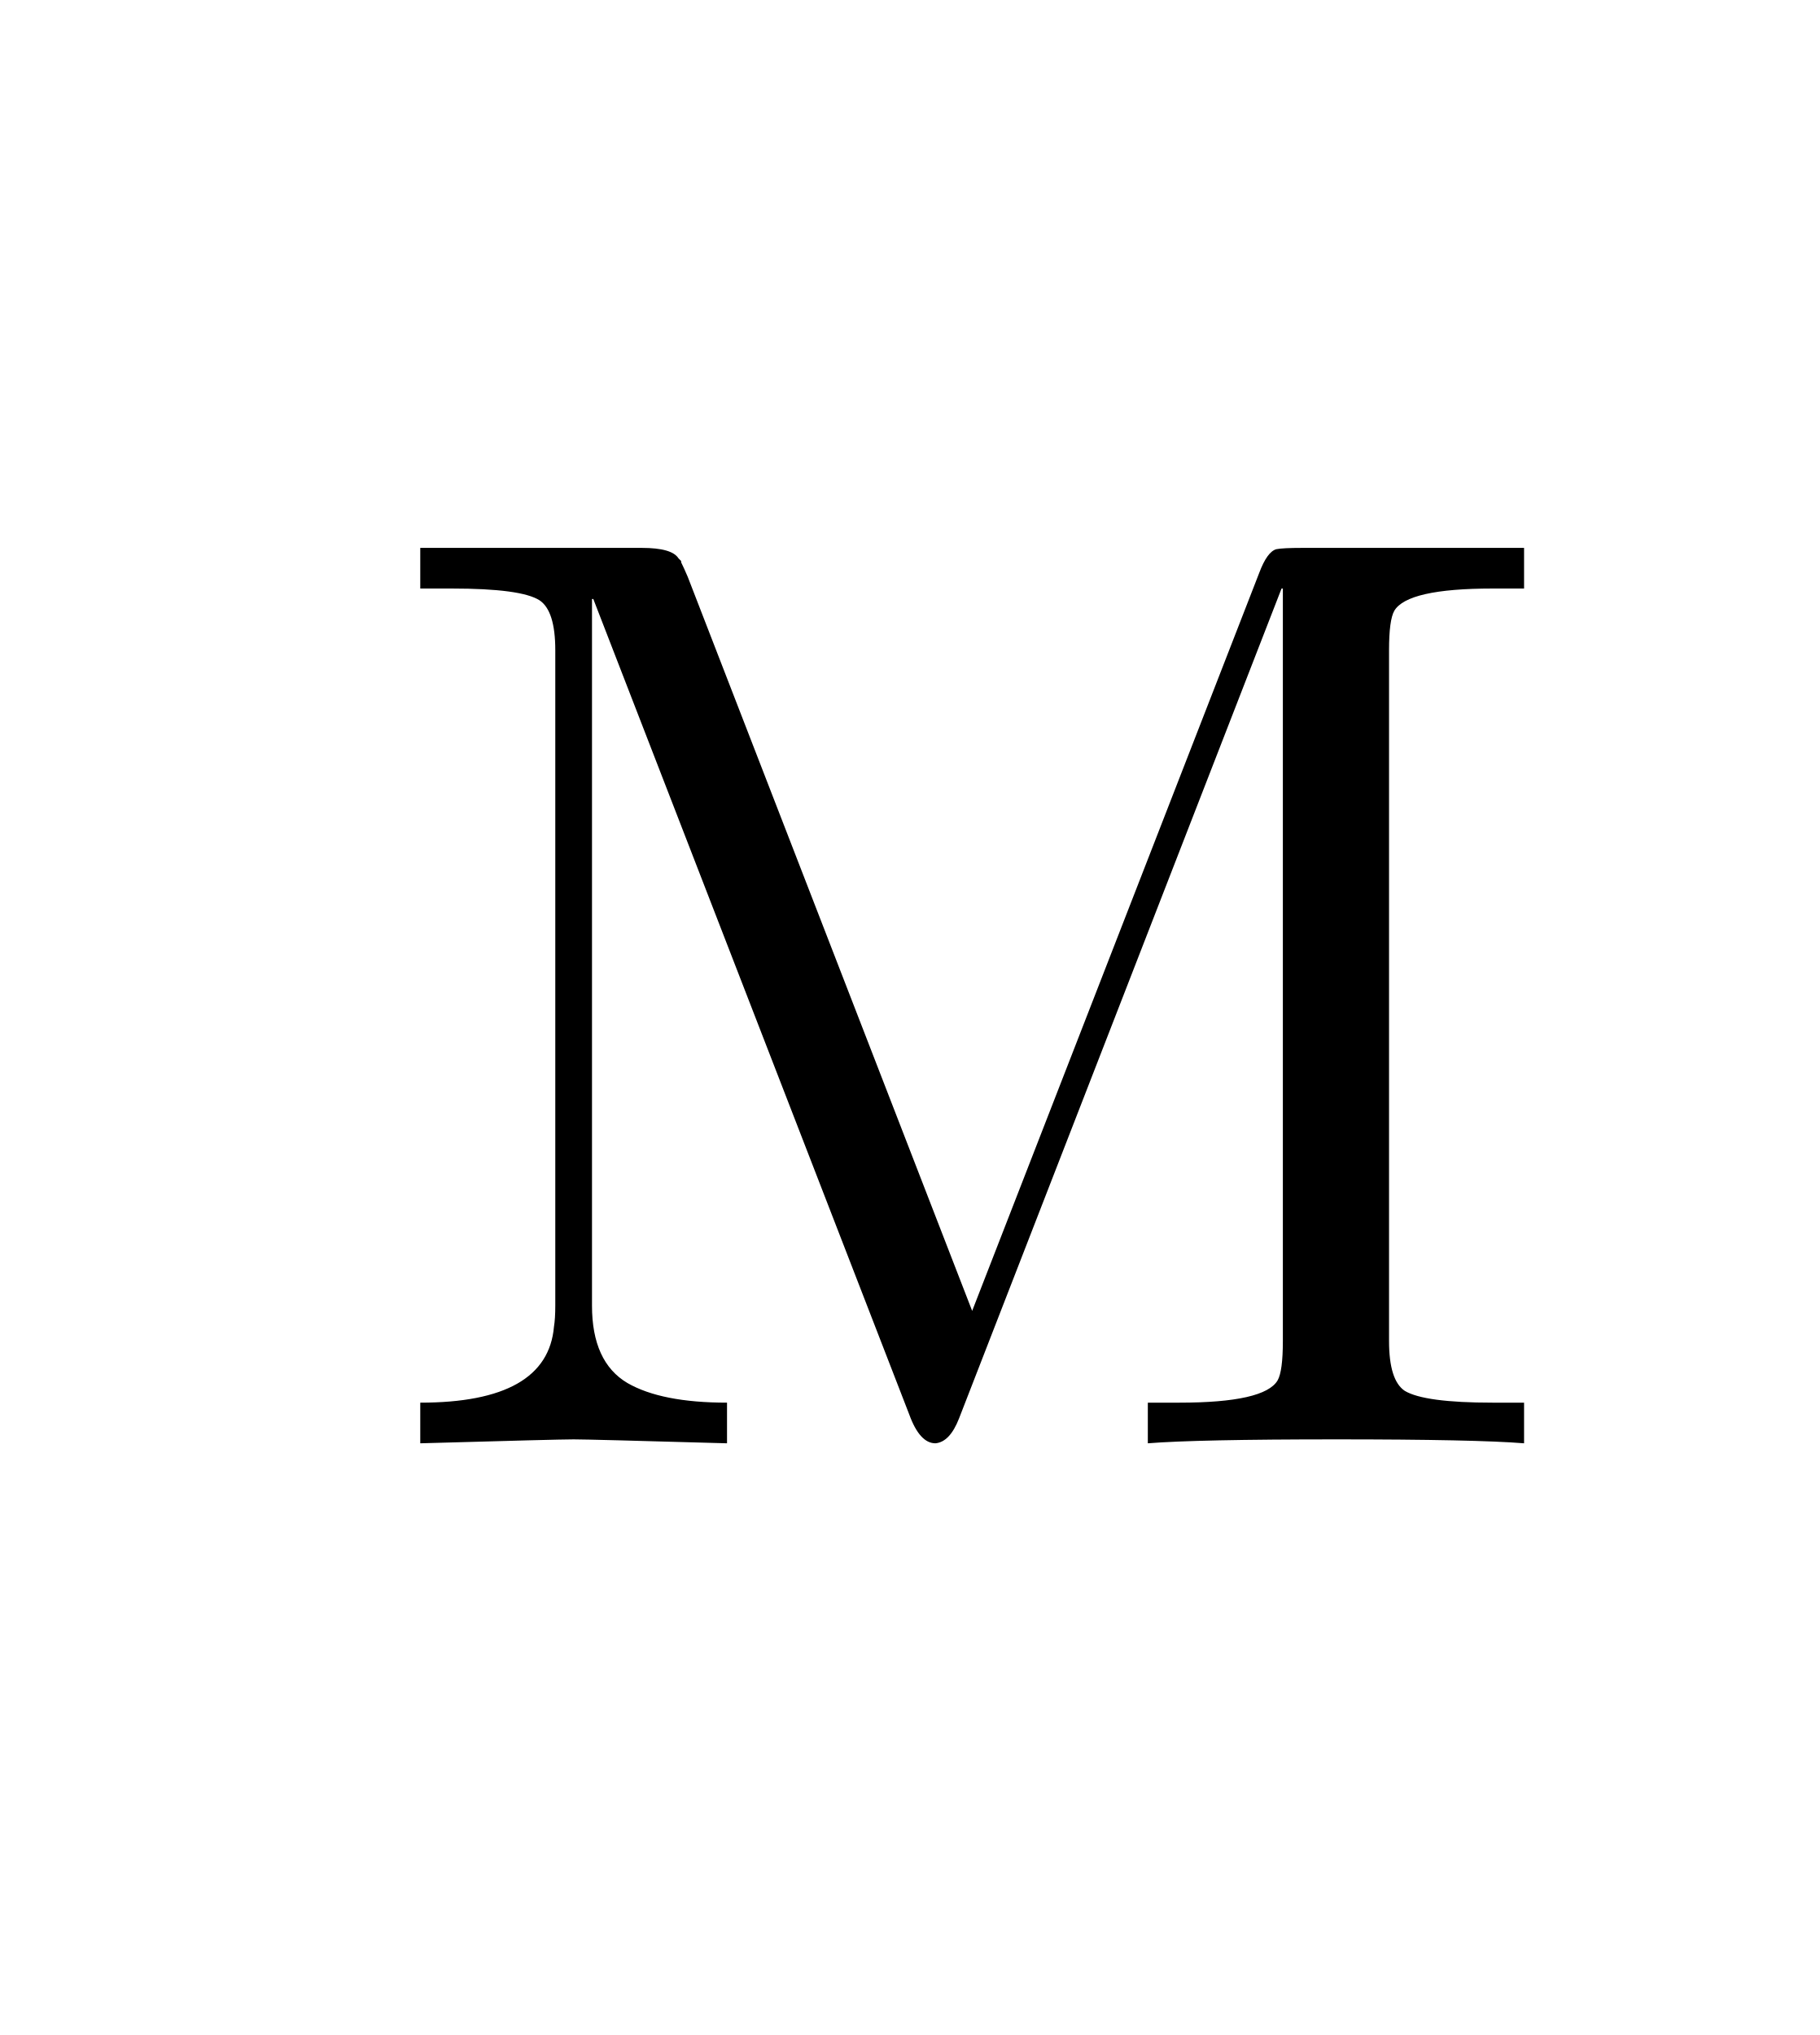
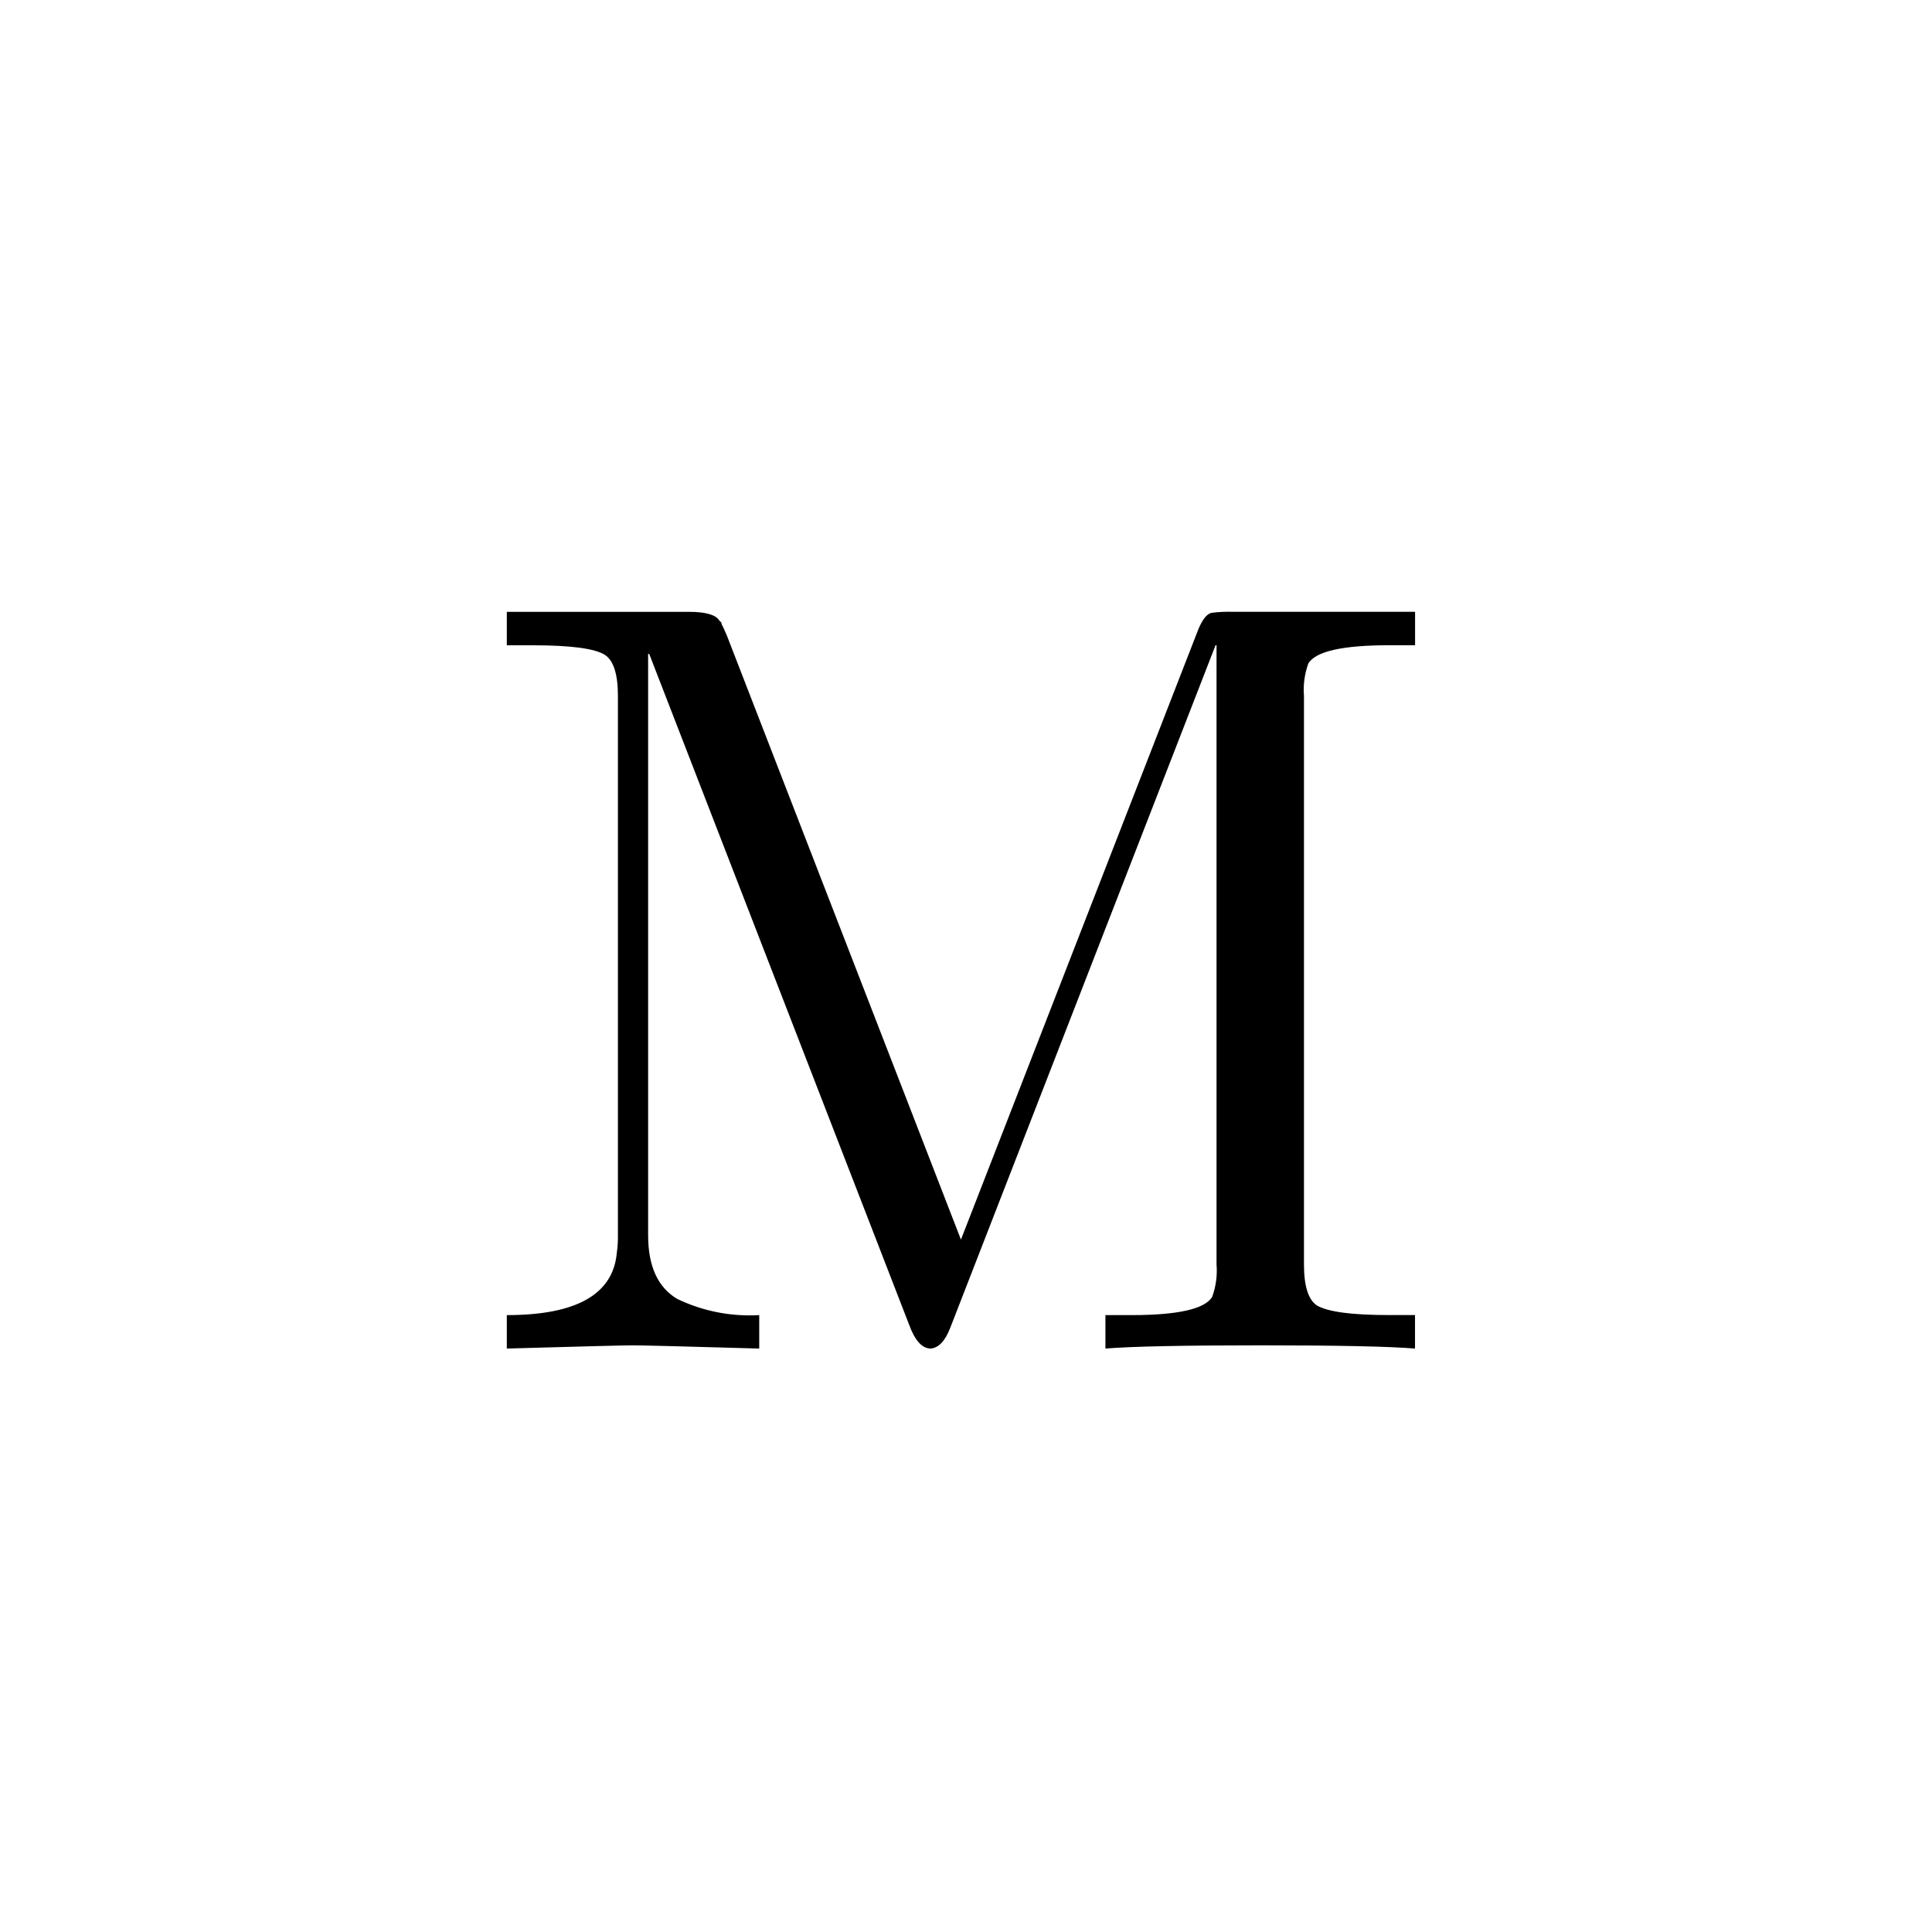
- <svg xmlns="http://www.w3.org/2000/svg" version="1.1" width="93" height="104">
-   <defs>
-     <clipPath id="tQPTNXVQxBah">
-       <path fill="none" stroke="none" d=" M 0 0 L 93 0 L 93 104 L 0 104 L 0 0 Z" />
-     </clipPath>
-   </defs>
-   <g transform="scale(1,1)" clip-path="url(#tQPTNXVQxBah)">
-     <g transform="translate(-136,-56)">
-       <g transform="scale(67,67)">
-         <g transform="translate(2.313433,1.936731)">
-           <path fill="rgb(0,0,0)" stroke="none" paint-order="stroke fill markers" d=" M 0.241 -0.661 L 0.458 -0.101 L 0.677 -0.664 Q 0.683 -0.68 0.69 -0.682 Q 0.695 -0.683 0.71 -0.683 L 0.879 -0.683 L 0.879 -0.652 L 0.855 -0.652 Q 0.79 -0.652 0.78 -0.635 Q 0.776 -0.628 0.776 -0.605 L 0.776 -0.078 Q 0.776 -0.048 0.788 -0.04 L 0.788 -0.04 Q 0.803 -0.031 0.855 -0.031 L 0.879 -0.031 L 0.879 0 Q 0.842 -0.003 0.736 -0.003 Q 0.629 -0.003 0.592 0 L 0.592 -0.031 L 0.616 -0.031 Q 0.681 -0.031 0.691 -0.048 Q 0.695 -0.055 0.695 -0.078 L 0.695 -0.652 L 0.694 -0.652 L 0.448 -0.019 Q 0.441 -0.001 0.43 0 Q 0.418 0 0.41 -0.022 L 0.169 -0.644 L 0.168 -0.644 L 0.168 -0.105 Q 0.168 -0.062 0.195 -0.046 Q 0.221 -0.031 0.271 -0.031 L 0.271 0 Q 0.166 -0.003 0.154 -0.003 Q 0.142 -0.003 0.037 0 L 0.037 -0.031 Q 0.134 -0.031 0.139 -0.089 Q 0.14 -0.095 0.14 -0.105 L 0.14 -0.605 Q 0.14 -0.635 0.128 -0.643 Q 0.114 -0.652 0.061 -0.652 L 0.037 -0.652 L 0.037 -0.683 L 0.206 -0.683 Q 0.229 -0.683 0.234 -0.675 L 0.235 -0.674 L 0.235 -0.674 L 0.236 -0.673 L 0.236 -0.672 Q 0.238 -0.668 0.241 -0.661 Z" />
-         </g>
+ <svg xmlns="http://www.w3.org/2000/svg" id="_29-5M" data-name="29-5M" width="120" height="120" viewBox="0 0 120 120">
+   <path id="Path_71" data-name="Path 71" d="M120,0H0V120H120Z" fill="none" />
+   <g id="Group_996" data-name="Group 996" transform="translate(-126 -46)">
+     <g id="Group_980" data-name="Group 980">
+       <g id="Group_979" data-name="Group 979" transform="translate(155 129.761)">
+         <path id="Path_664" data-name="Path 664" d="M16.147-44.287,30.686-6.767,45.359-44.488q.4-1.072.871-1.206a8.429,8.429,0,0,1,1.34-.067H58.893v2.077H57.285q-4.355,0-5.025,1.139a4.781,4.781,0,0,0-.268,2.01V-5.226q0,2.01.8,2.546h0q1.005.6,4.489.6h1.608V0q-2.479-.2-9.581-.2-7.169,0-9.648.2V-2.077h1.608q4.355,0,5.025-1.139a4.781,4.781,0,0,0,.268-2.01V-43.684H46.5L30.016-1.273Q29.547-.067,28.81,0q-.8,0-1.34-1.474L11.323-43.148h-.067V-7.035q0,2.881,1.809,3.953a10.366,10.366,0,0,0,5.092,1.005V0q-7.035-.2-7.839-.2T2.479,0V-2.077q6.5,0,6.834-3.886A6.808,6.808,0,0,0,9.38-7.035v-33.5q0-2.01-.8-2.546-.938-.6-4.489-.6H2.479v-2.077H13.8q1.541,0,1.876.536l.067.067h0l.067.067v.067Q15.946-44.756,16.147-44.287Z" />
      </g>
    </g>
  </g>
</svg>
